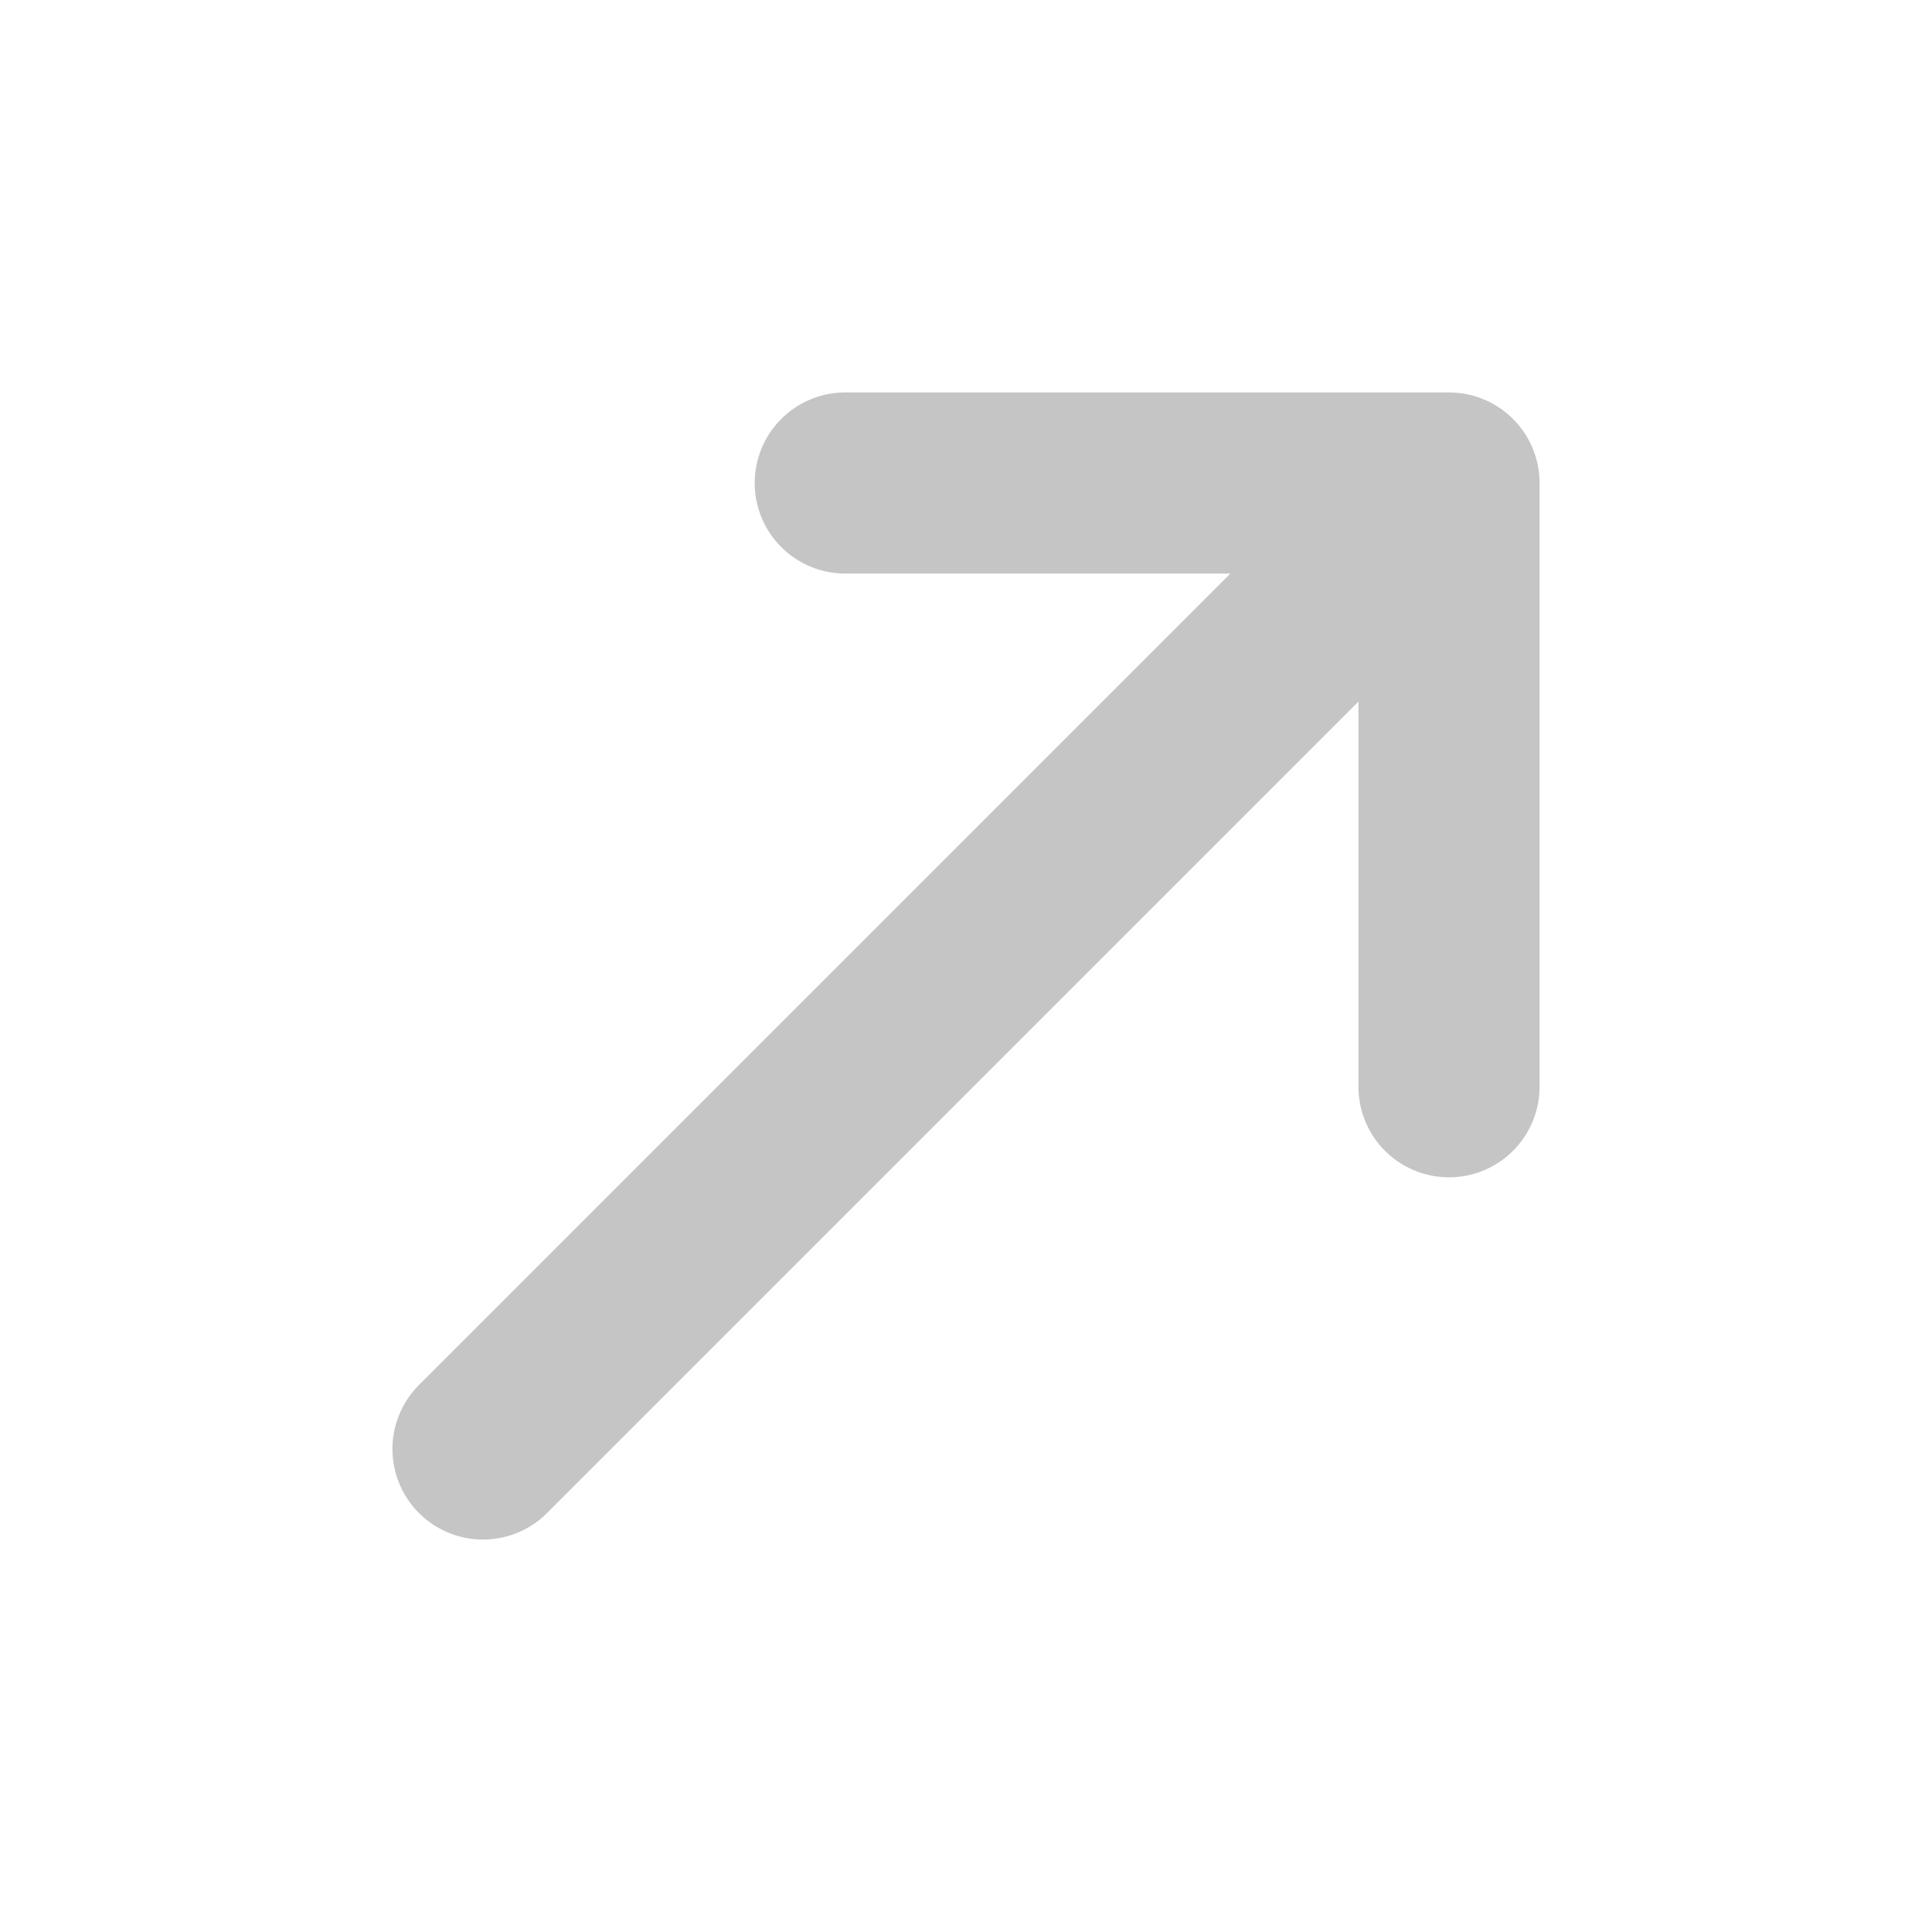
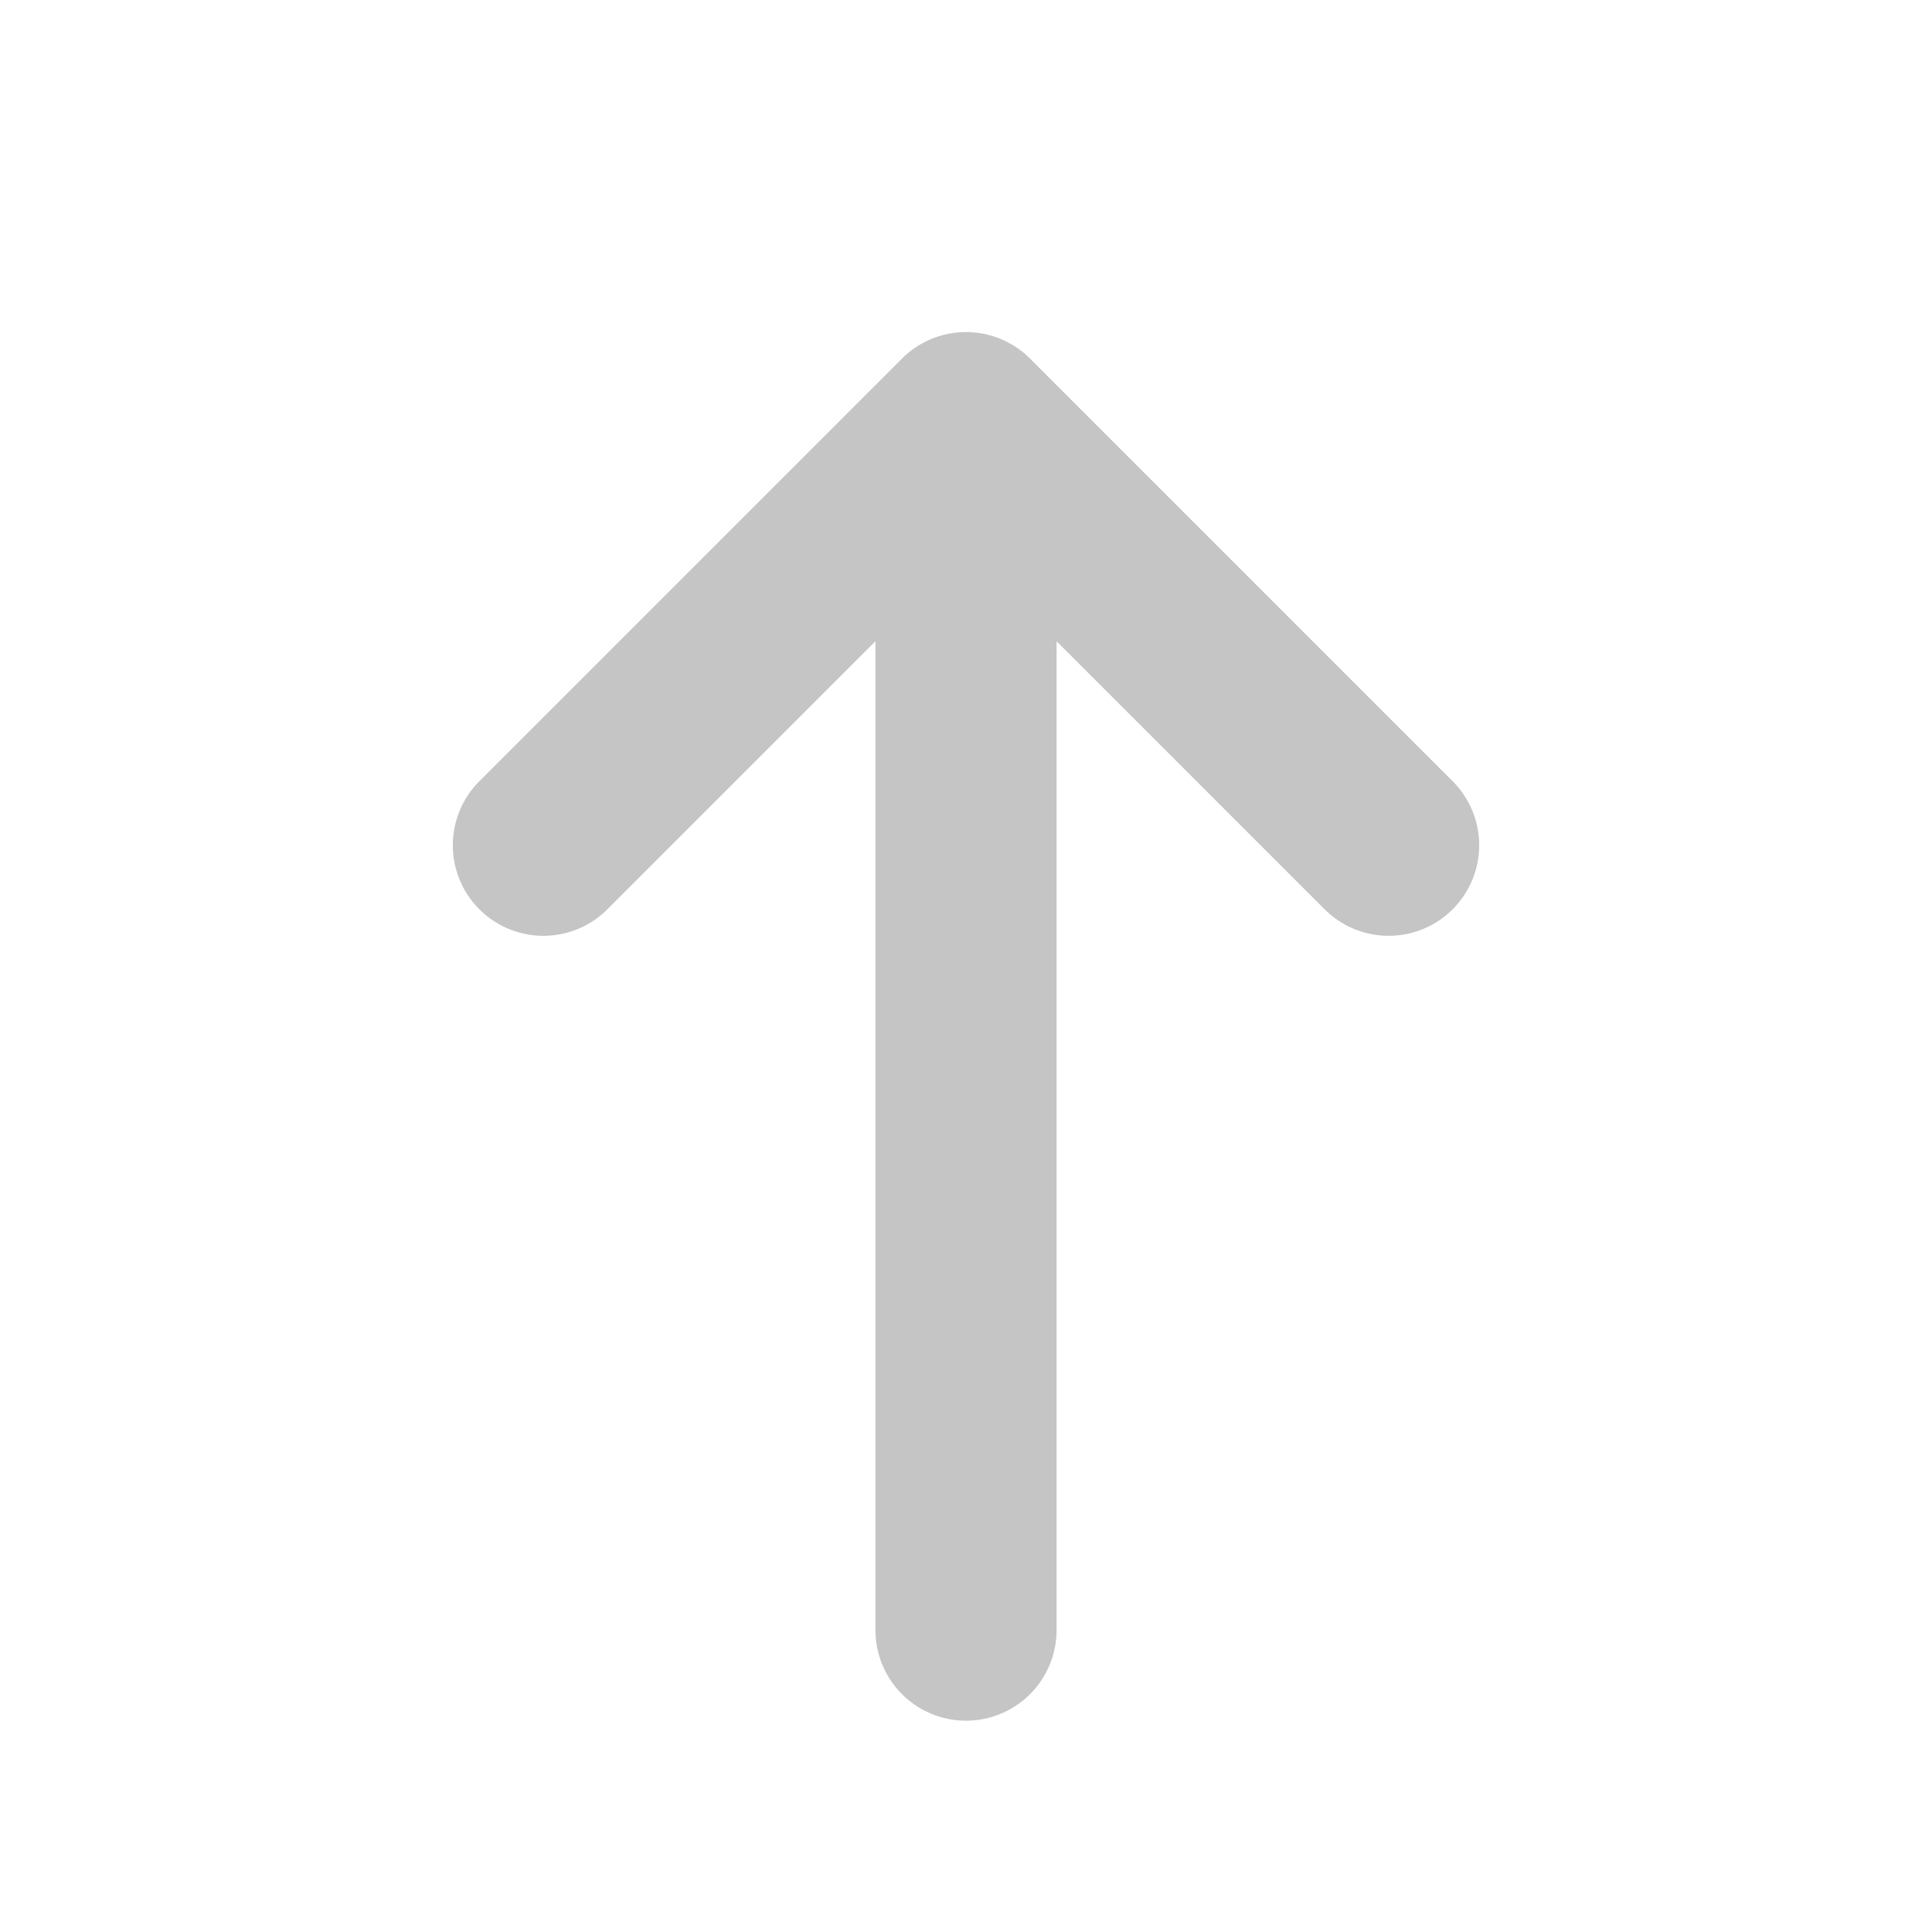
<svg xmlns="http://www.w3.org/2000/svg" width="16" height="16" viewBox="0 0 16 16" fill="none">
-   <path d="m4 12 8-8M7 4h5v5" stroke="#C5C5C5" stroke-width="1.5" stroke-linecap="round" stroke-linejoin="round" />
+   <path d="M8 13.5v-10M4.5 7 8 3.5 11.5 7" stroke="#C5C5C5" stroke-width="1.5" stroke-linecap="round" stroke-linejoin="round" />
</svg>
